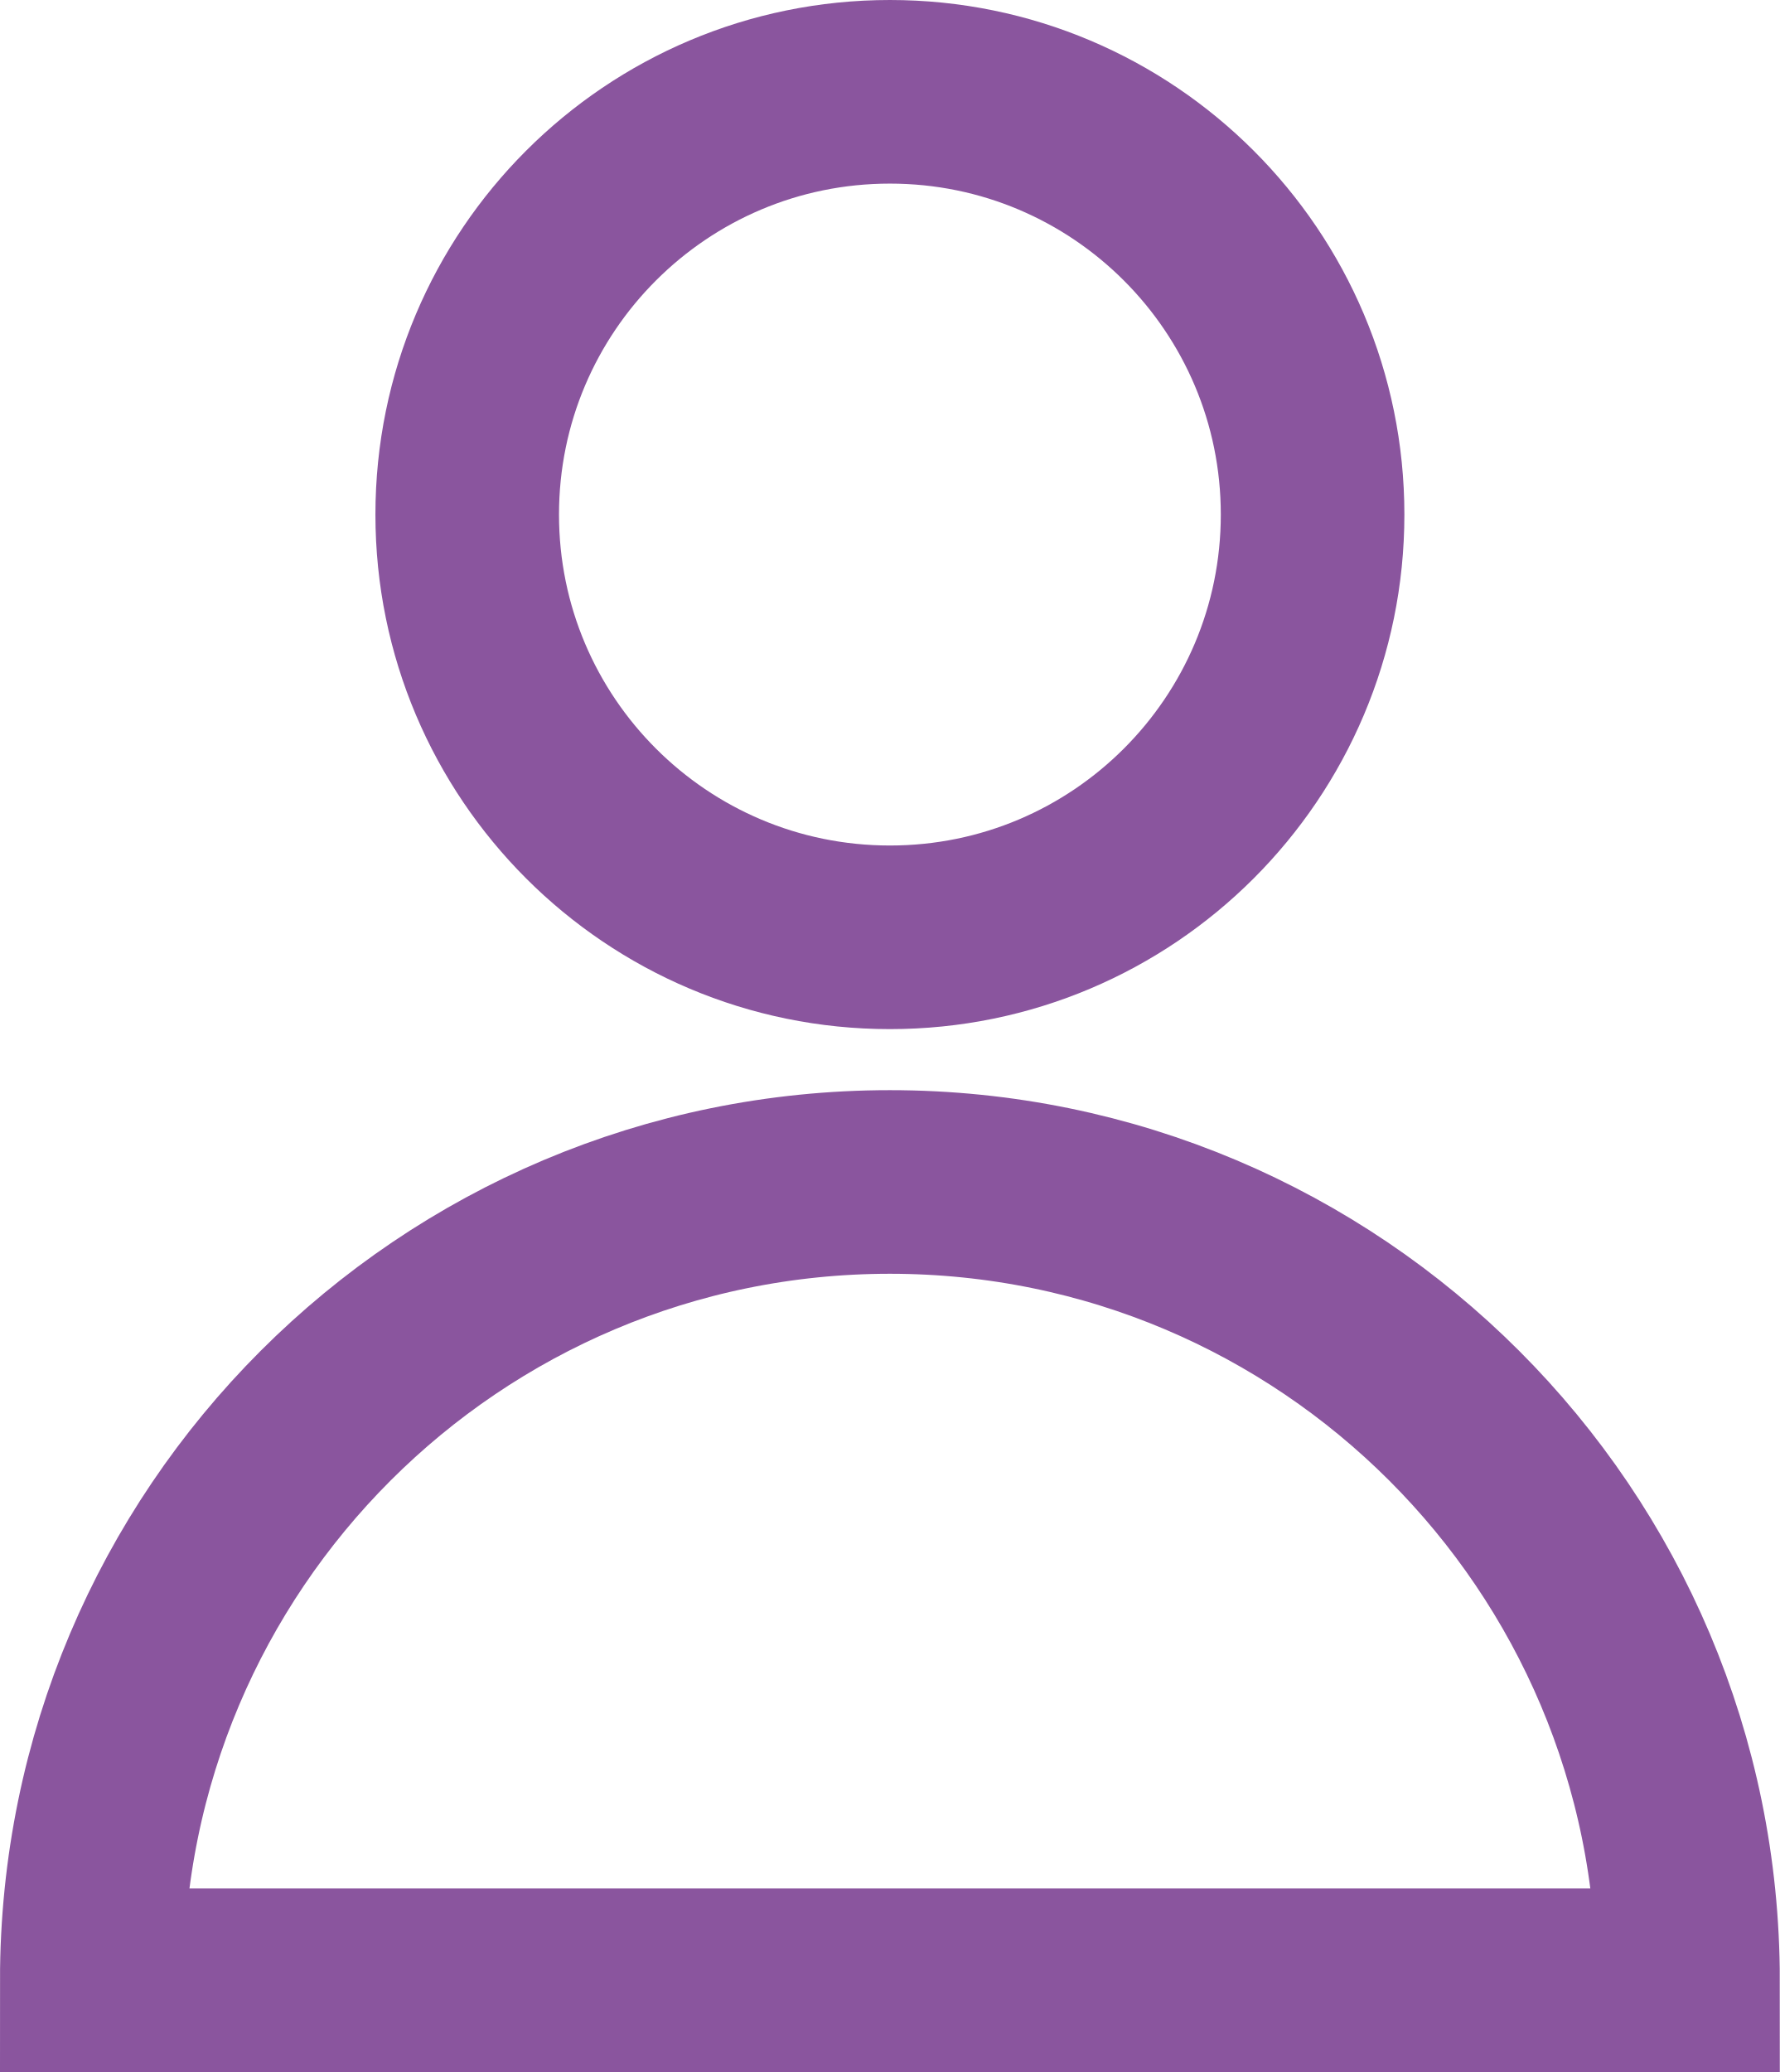
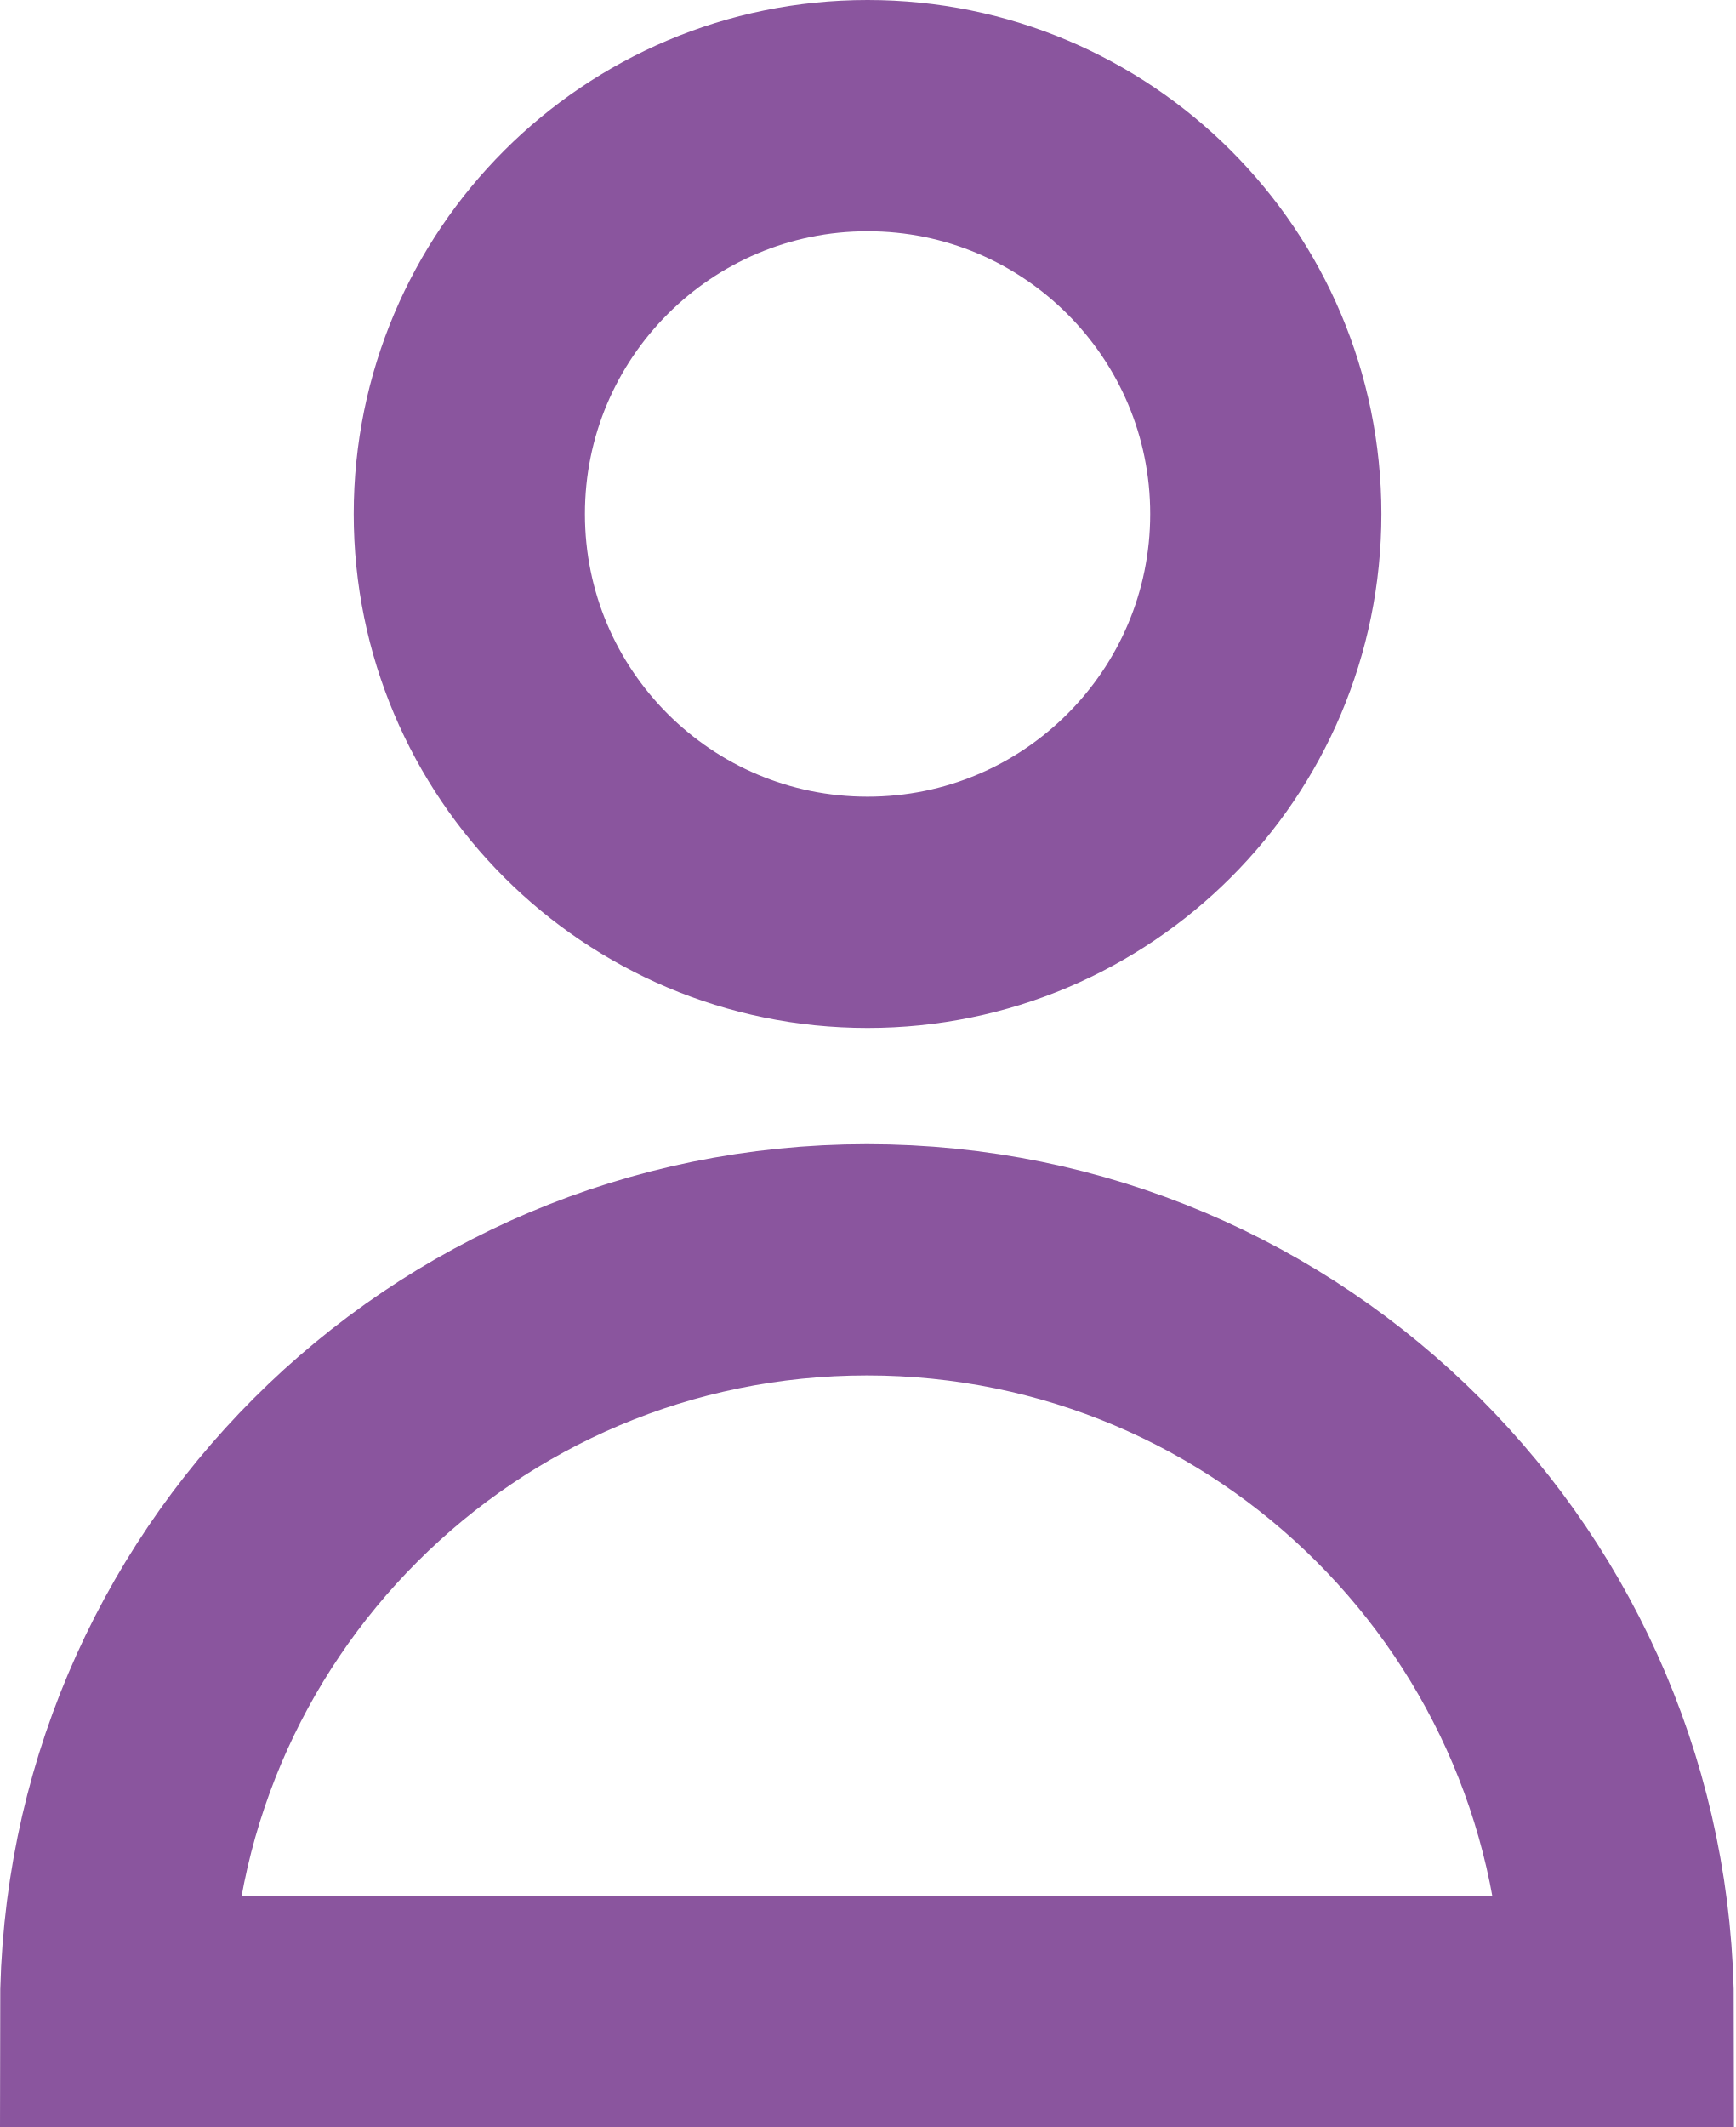
- <svg xmlns="http://www.w3.org/2000/svg" viewBox="0 0 38.78 45.14">
+ <svg xmlns="http://www.w3.org/2000/svg" viewBox="0 0 30.03 36.79">
  <defs>
    <style>.cls-1{fill:none;stroke:#8a559e;stroke-miterlimit:10;stroke-width:4px;}</style>
  </defs>
  <g id="Layer_2" data-name="Layer 2">
    <g id="Layer_1-2" data-name="Layer 1">
-       <circle class="cls-1" cx="19.39" cy="11.21" r="9.21" />
-       <path class="cls-1" d="M36.78,43.14H2a17.39,17.39,0,1,1,34.78,0Z" />
+       <circle class="cls-1" cx="15.01" cy="8.89" r="6.89" />
+       <path class="cls-1" d="M28,34.79H2a13,13,0,1,1,26,0Z" />
    </g>
  </g>
</svg>
